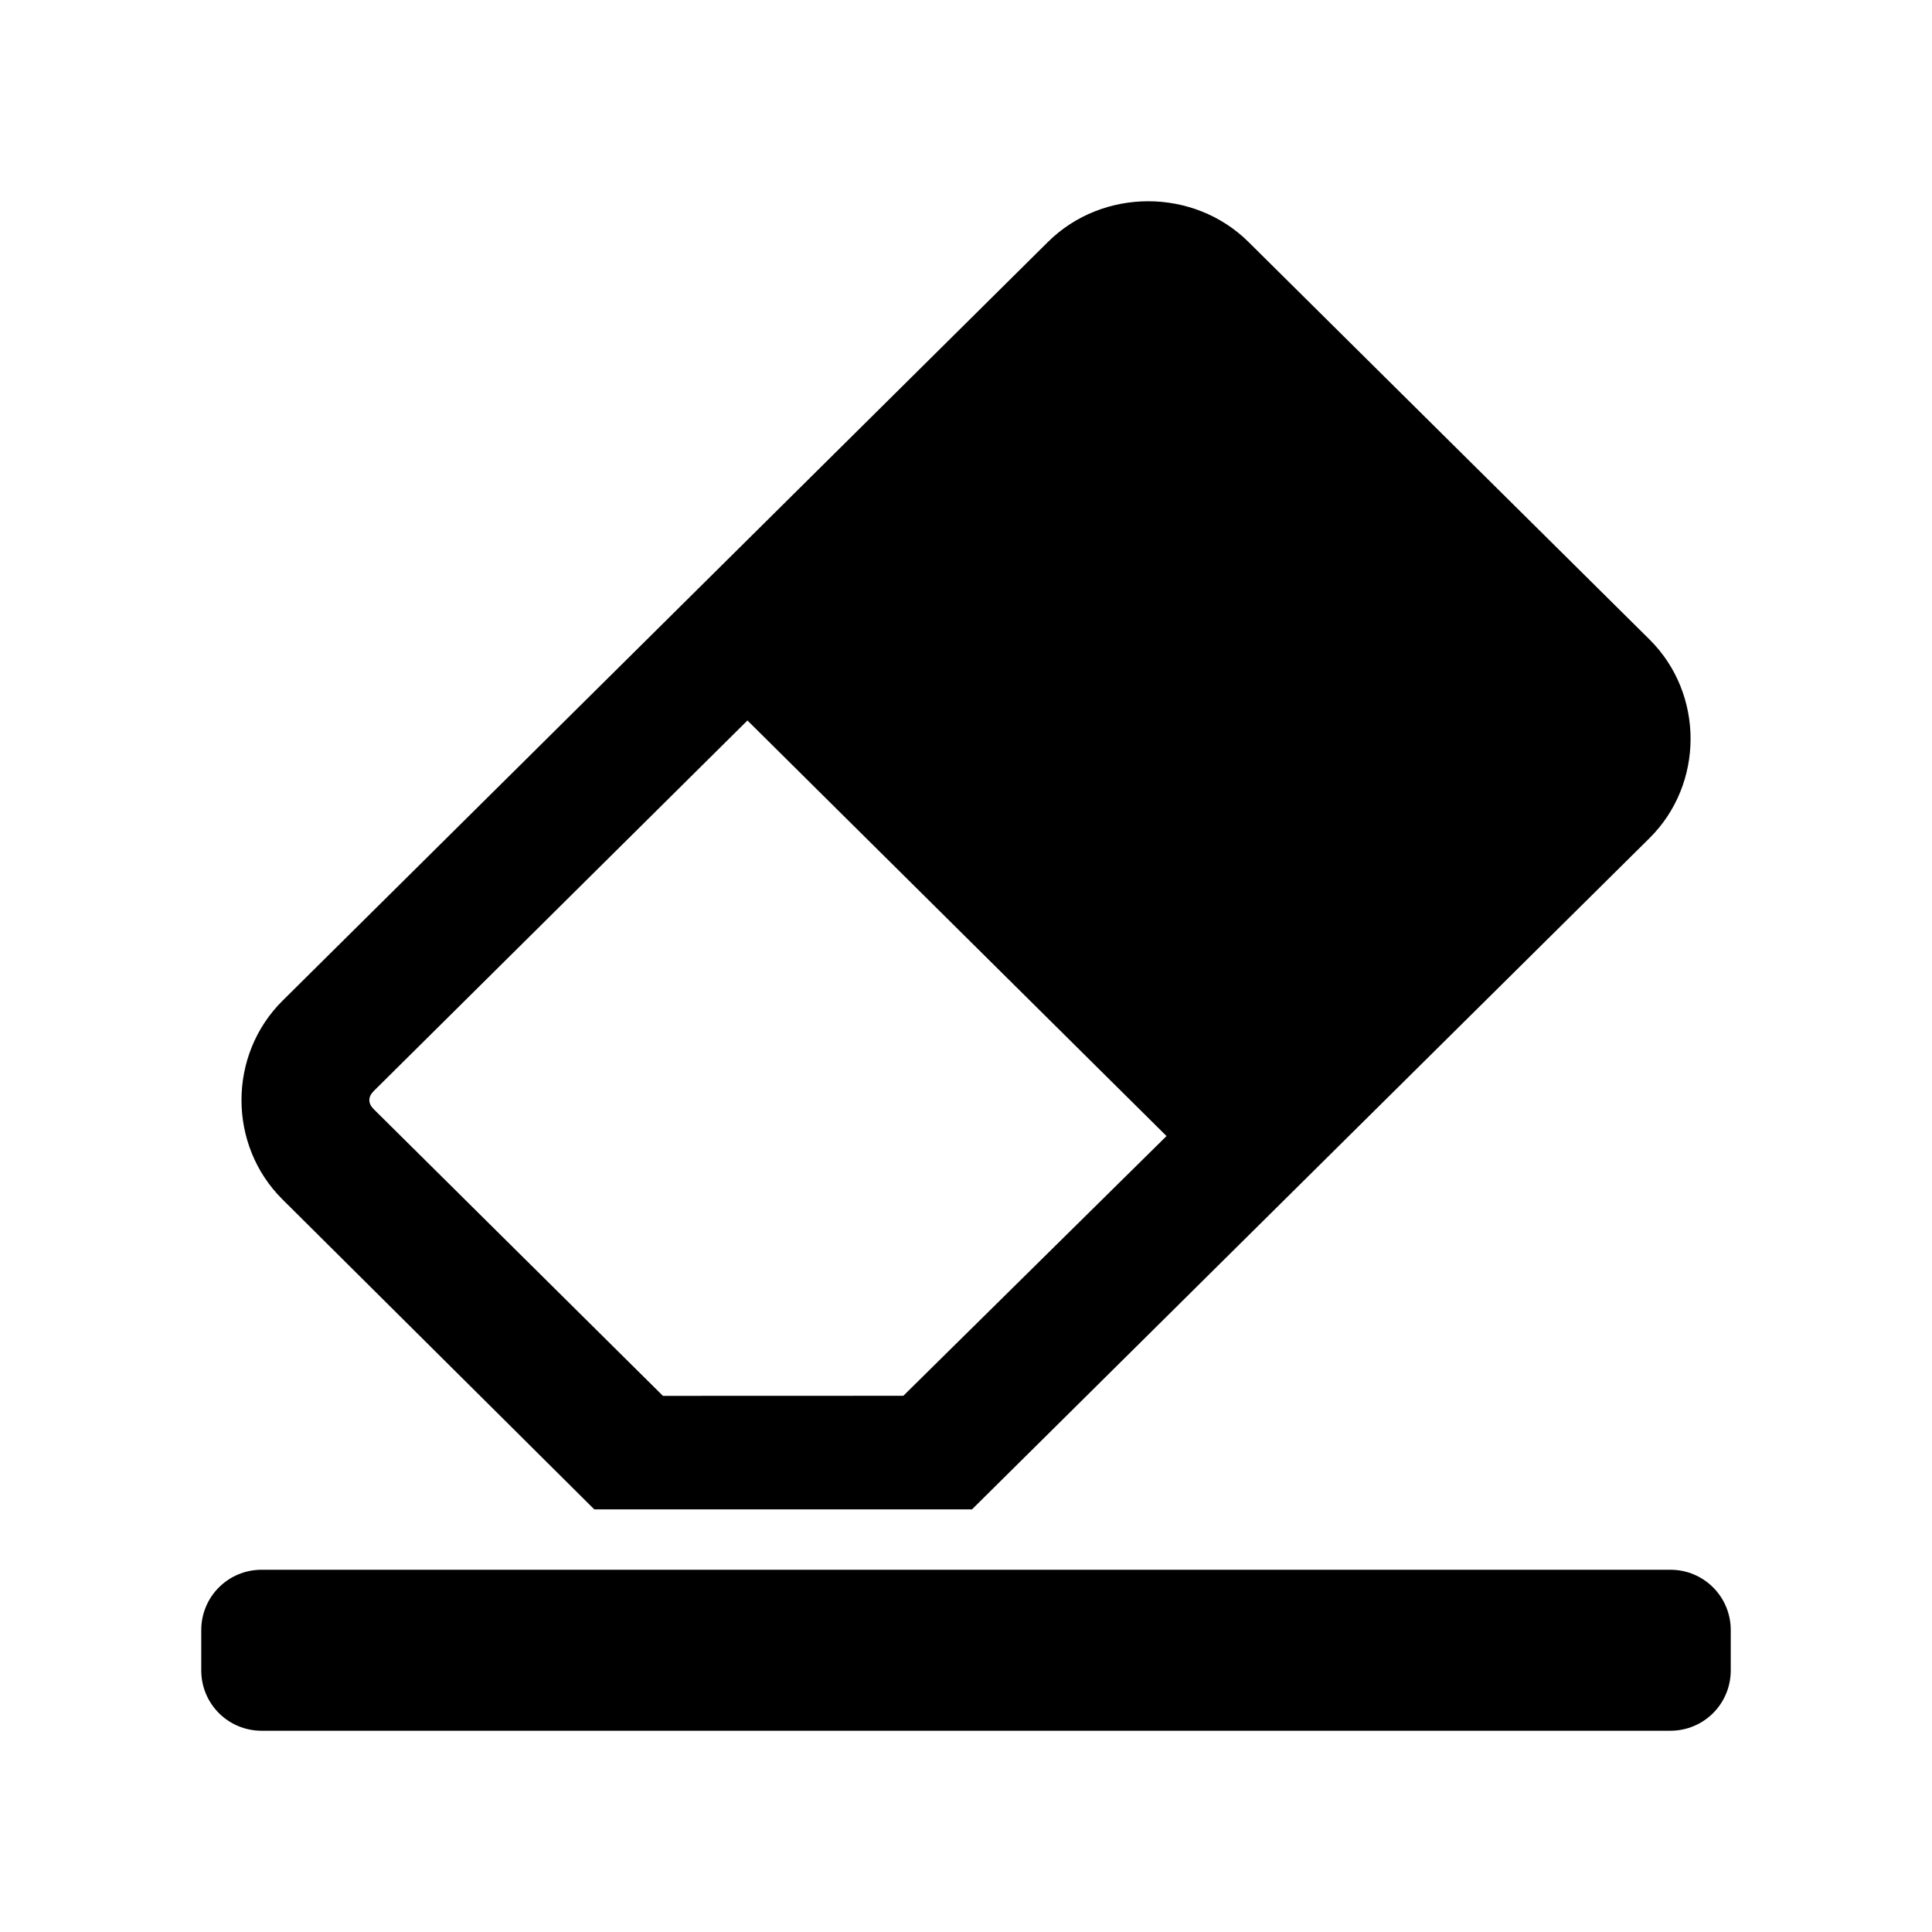
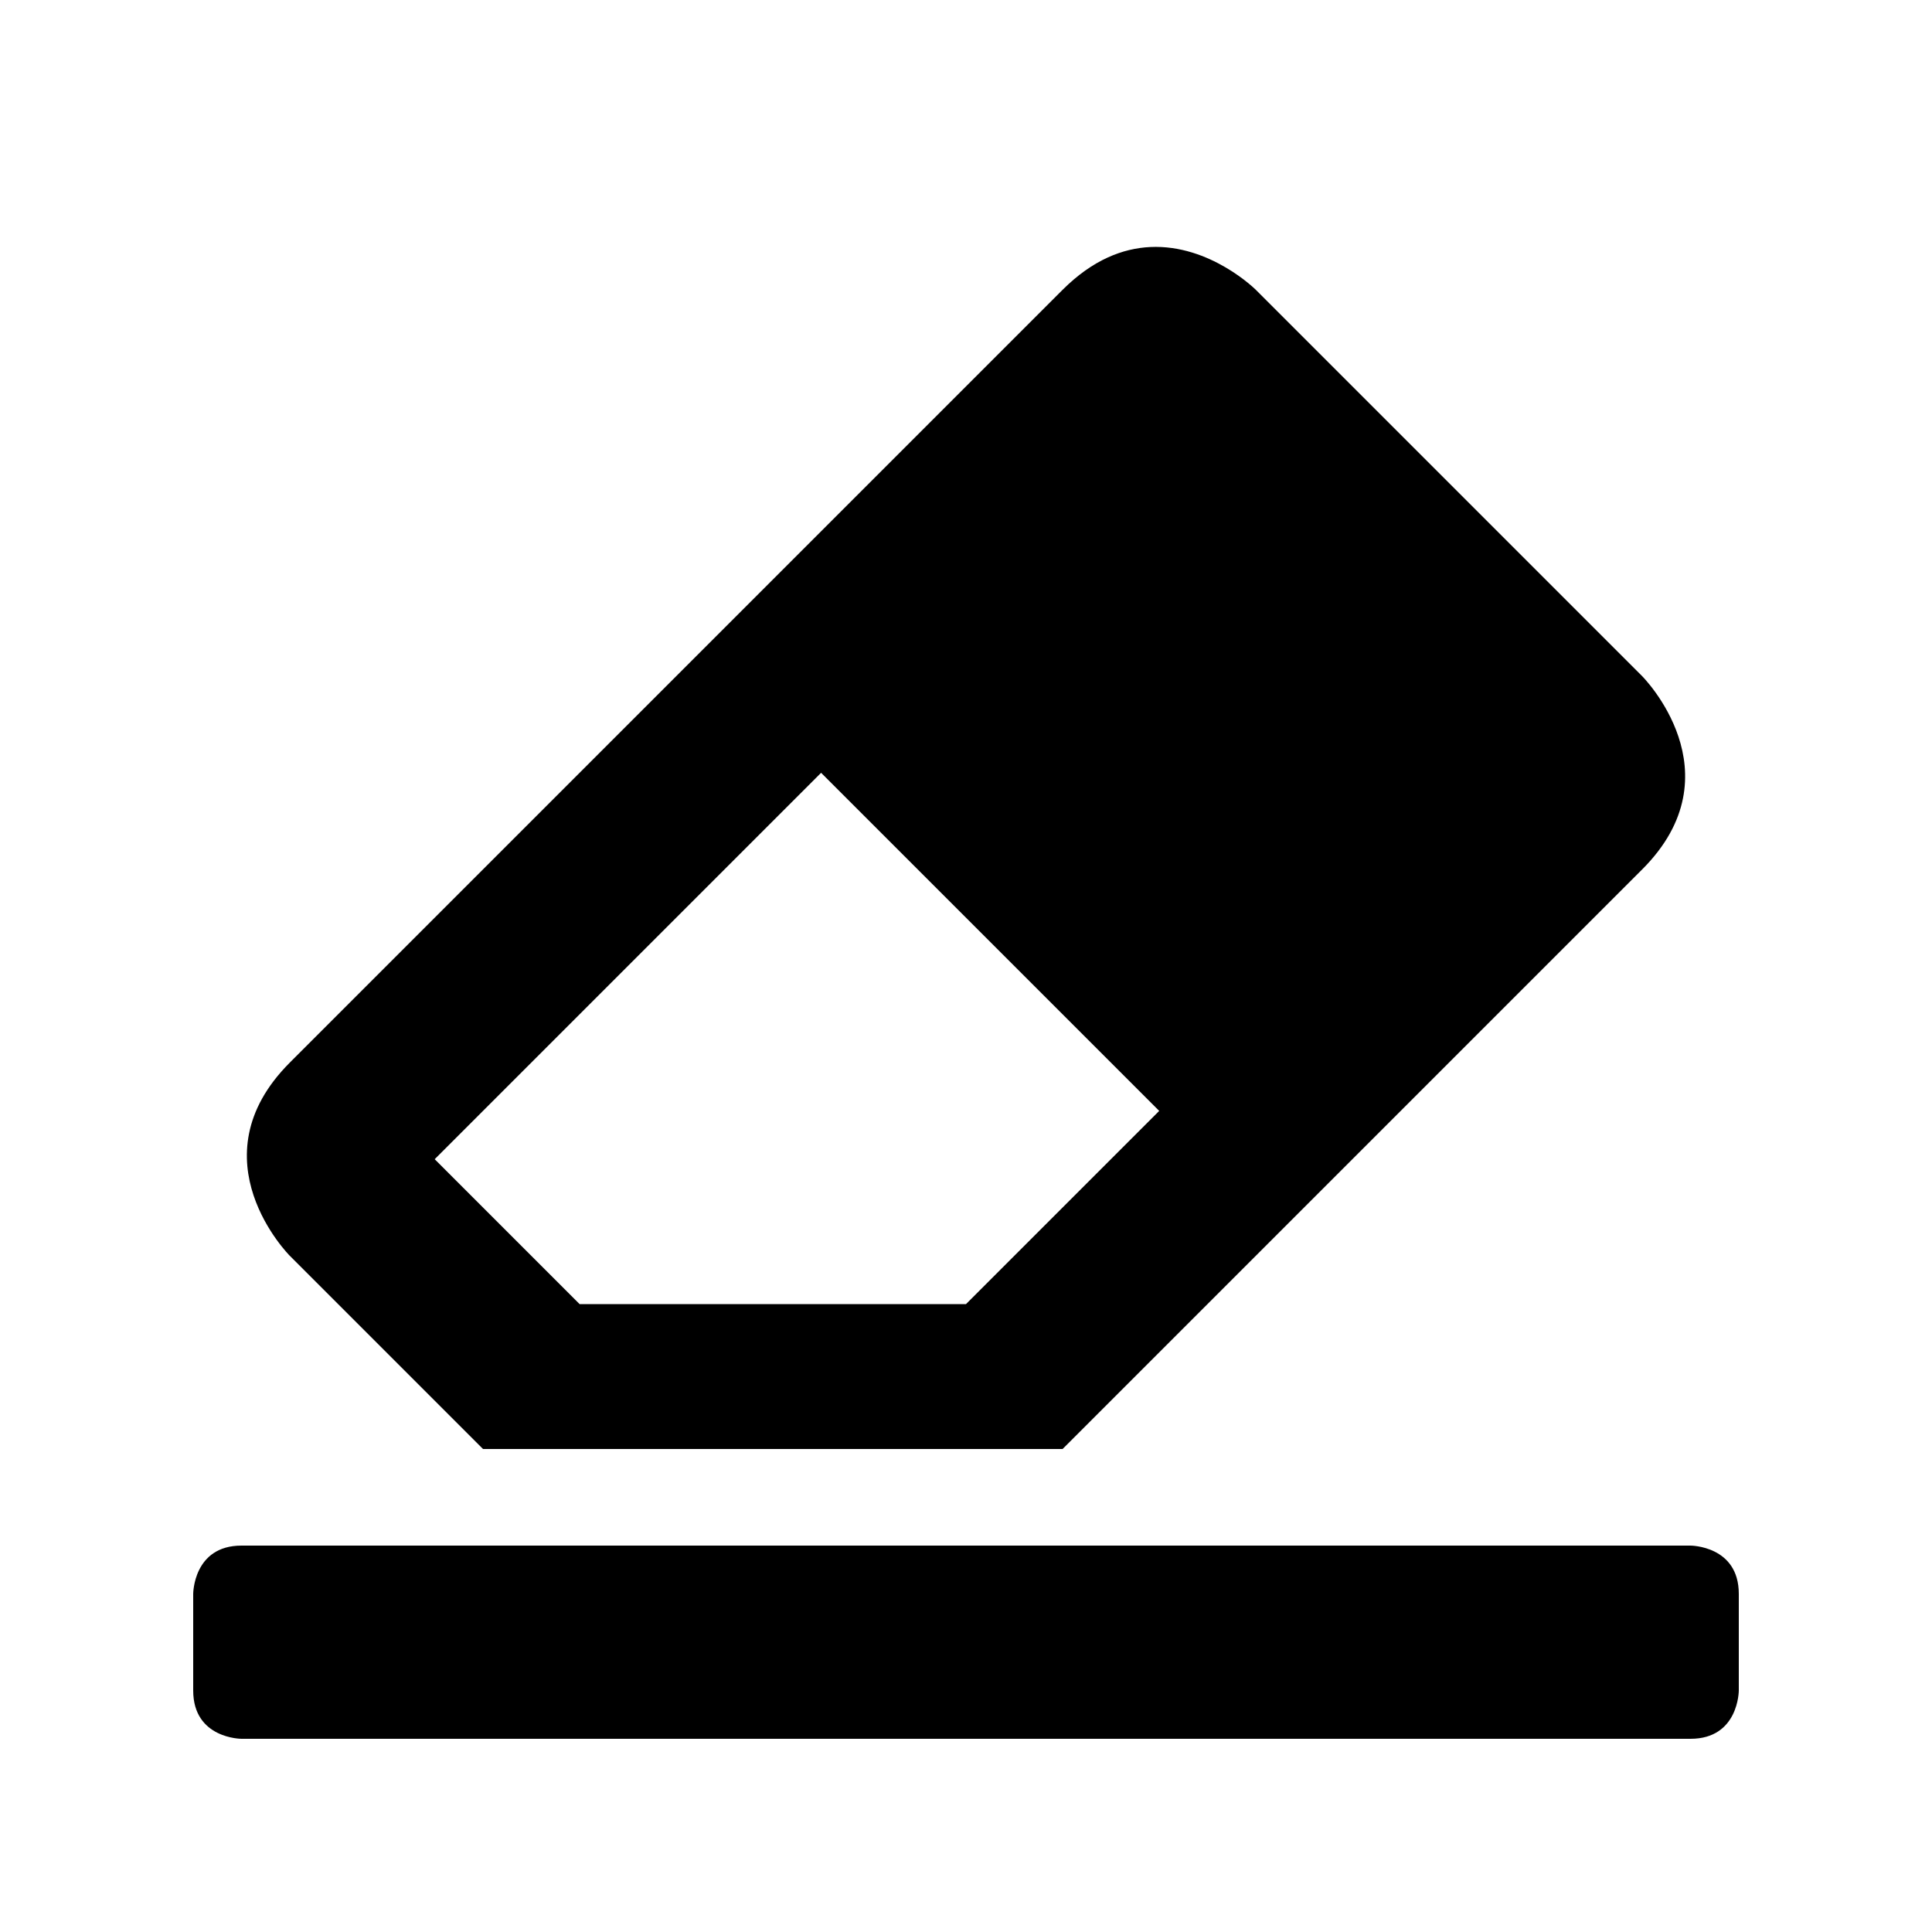
- <svg xmlns="http://www.w3.org/2000/svg" height="48" width="48" version="1.1" viewBox="0 0 48 48">
-   <path style="fill:#000000" d="m28.527 5c-0.905 0-1.81 0.336-2.49 1.01l-19.018 18.853c-1.359 1.349-1.359 3.59 0.001 4.938l7.745 7.699h9.384l16.832-16.676c1.361-1.348 1.361-3.589 0-4.937l-9.962-9.875c-0.68-0.674-1.586-1.012-2.491-1.012zm-9.957 12.9l10.412 10.325-6.539 6.453-5.972 0.002-7.186-7.123c-0.145-0.144-0.145-0.306 0-0.45l9.285-9.207zm-12.07 21.1c-0.831 0-1.5 0.669-1.5 1.5v1c0 0.831 0.669 1.5 1.5 1.5h35c0.831 0 1.5-0.669 1.5-1.5v-1c0-0.831-0.669-1.5-1.5-1.5h-35z" />
+ <svg xmlns="http://www.w3.org/2000/svg" width="50" height="50" version="1.1" viewBox="0 0 50 50">
+   <path d="m29.768 6.393c-0.705 0.034-1.486 0.326-2.268 1.107l-20 20c-2.5 2.5 0 5 0 5l5 5h15l15-15c2.5-2.5 0-5 0-5l-10-10s-1.181-1.181-2.732-1.107zm-8.518 13.607l8.75 8.75-5 5h-10l-3.75-3.75 10-10zm-15 20c-1.25 0-1.25 1.25-1.25 1.25v2.5c0 1.25 1.25 1.25 1.25 1.25h37.5c1.25 0 1.25-1.25 1.25-1.25v-2.5c0-1.25-1.25-1.25-1.25-1.25h-37.5z" />
</svg>
